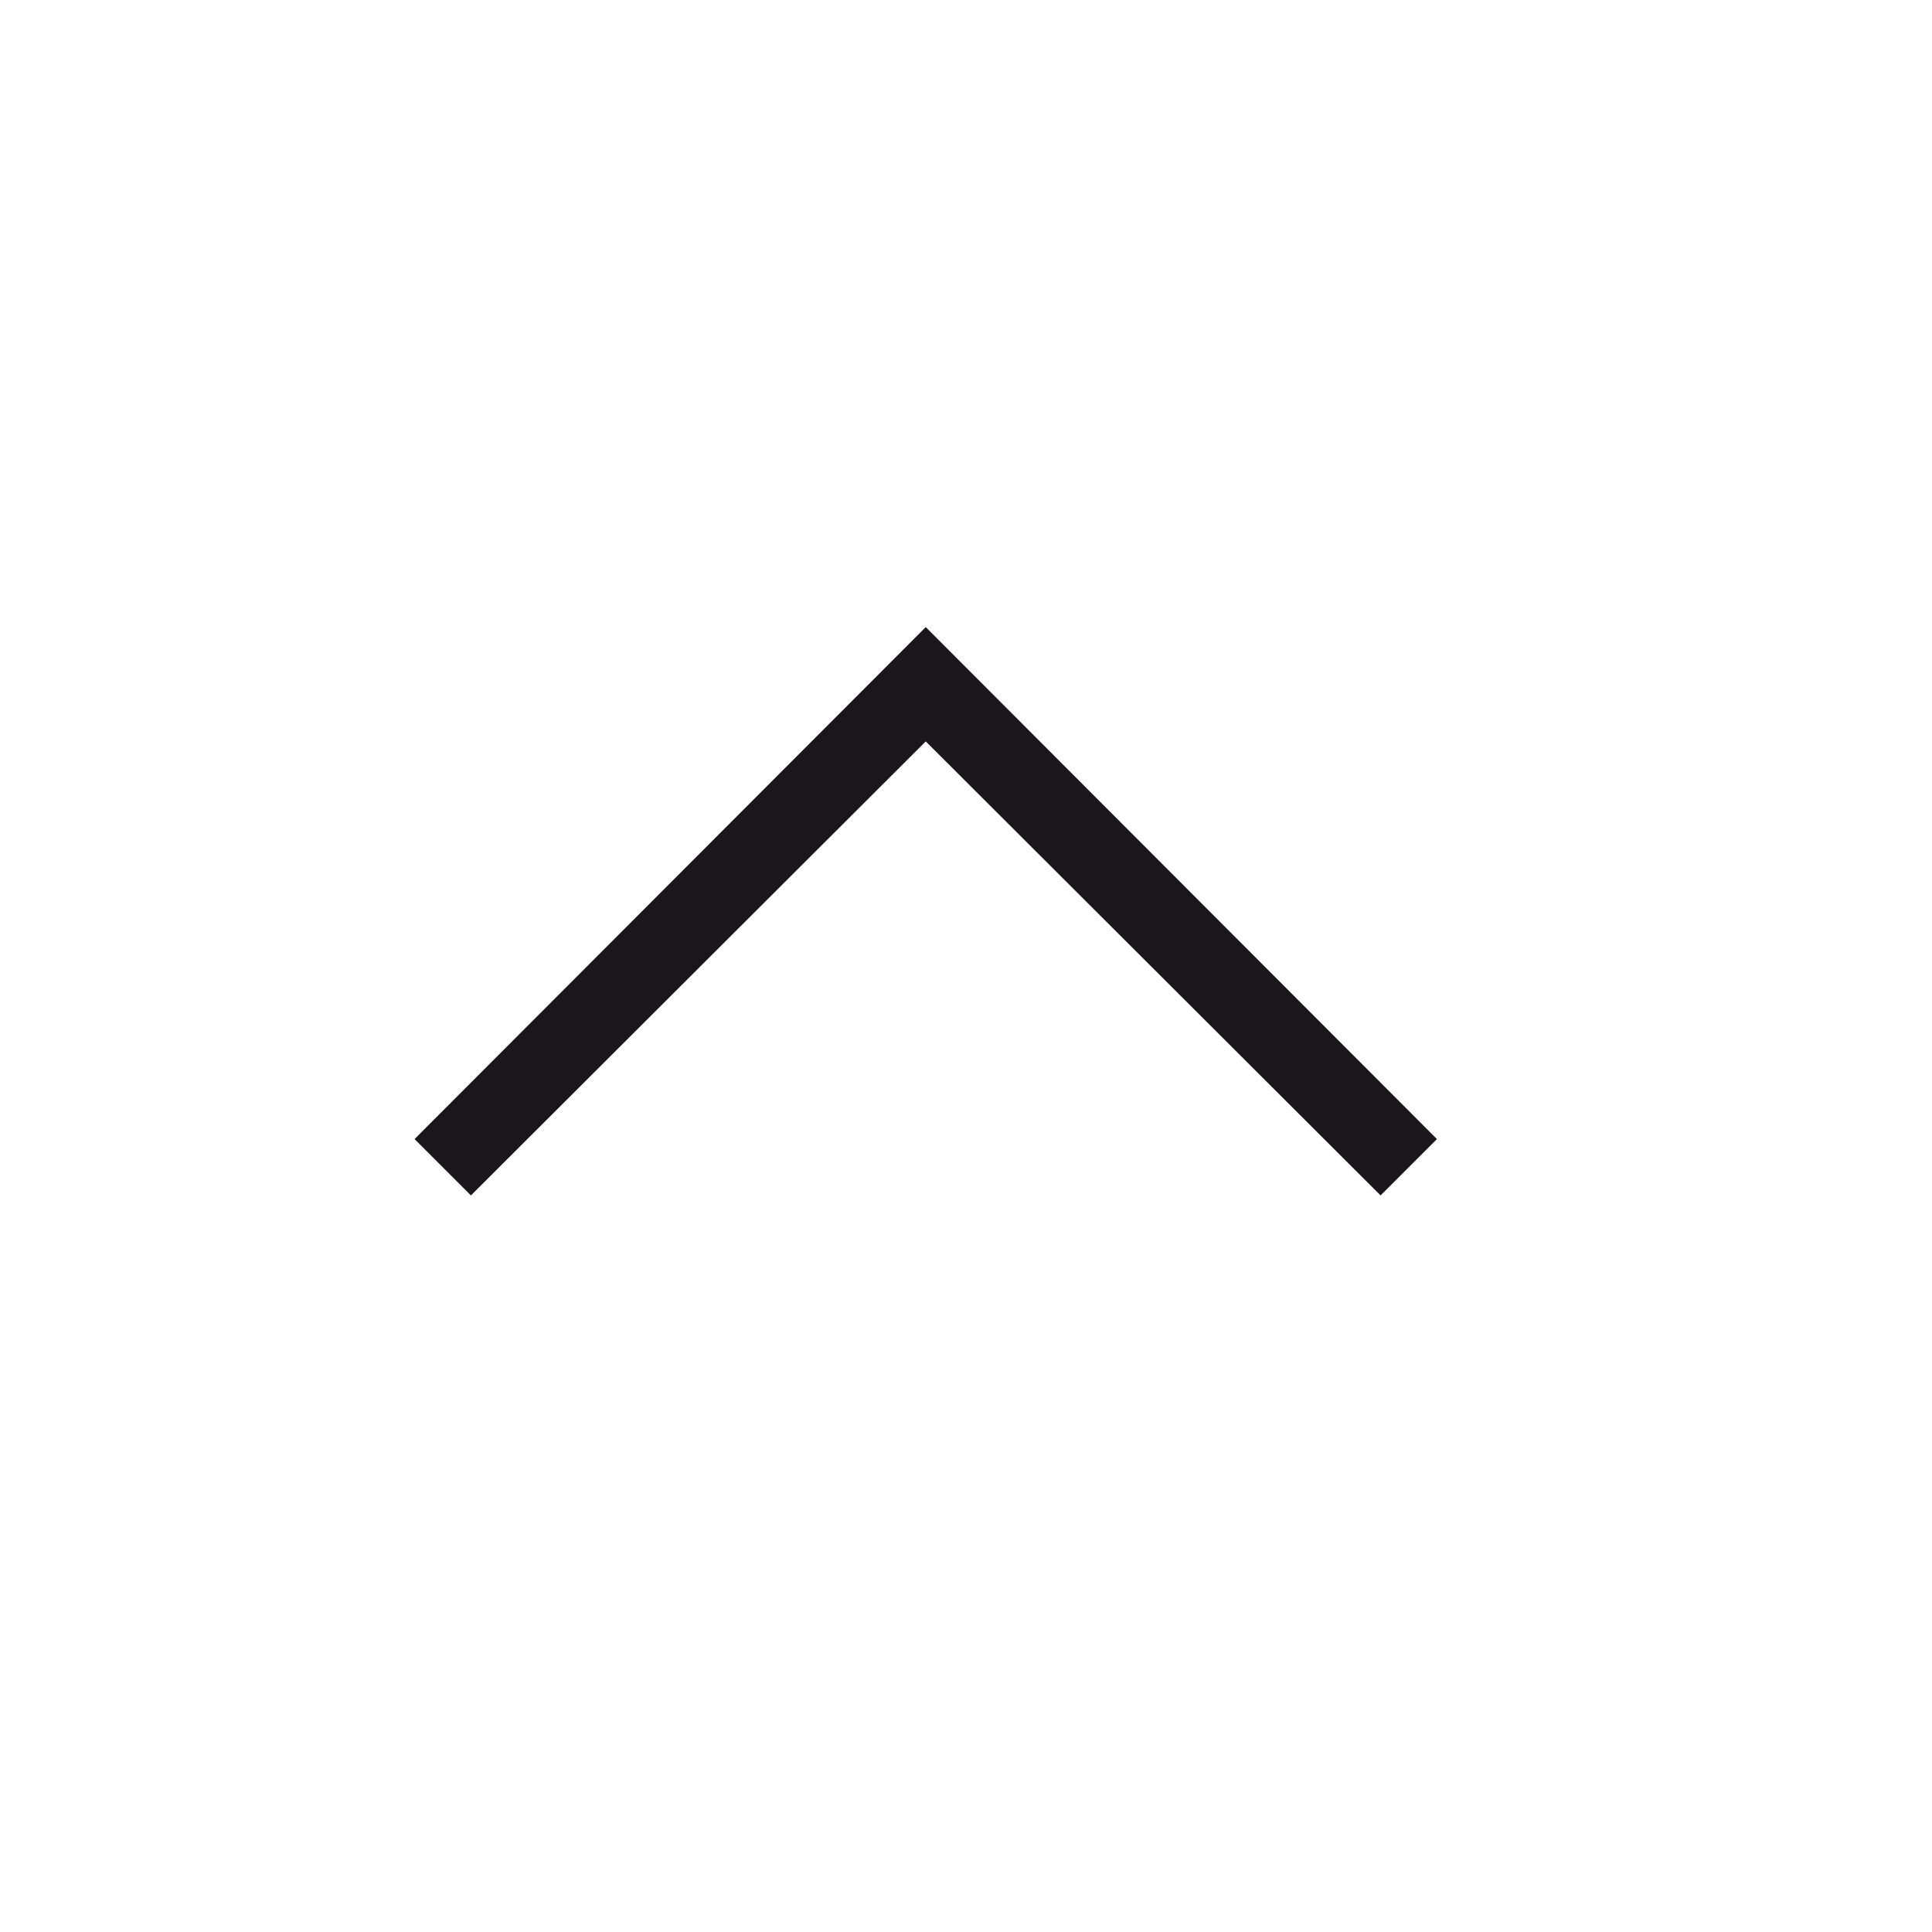
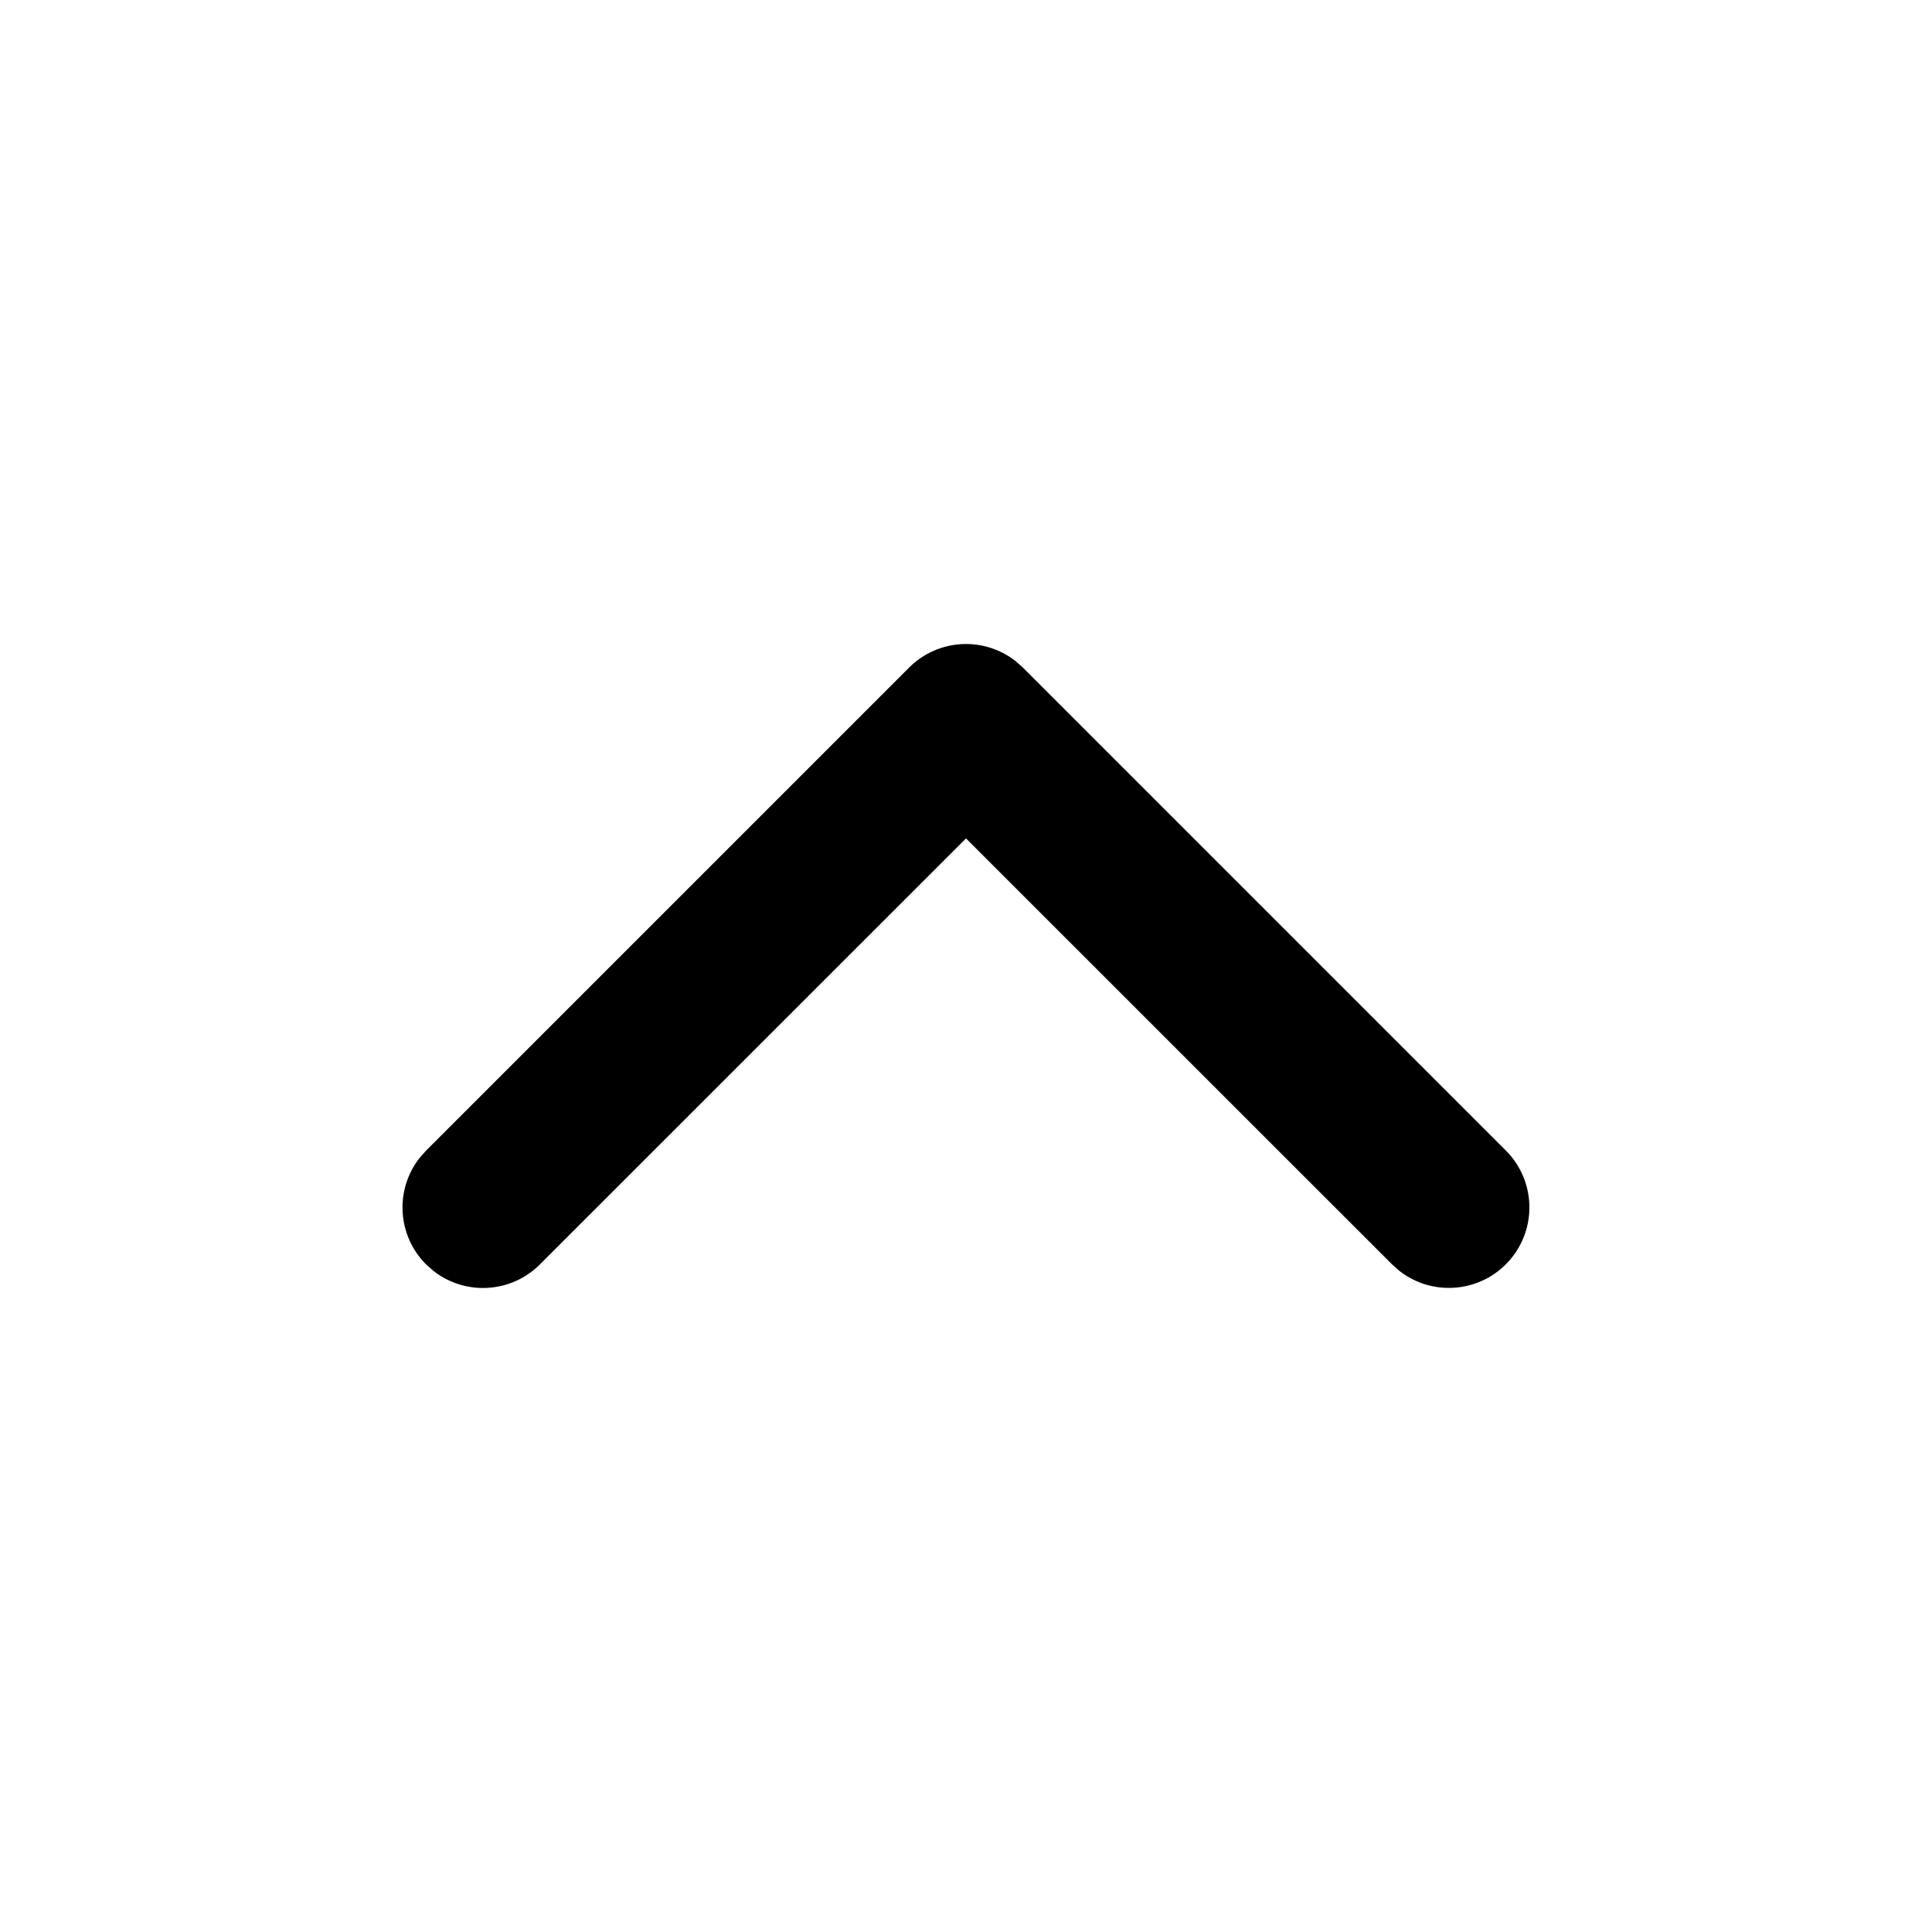
<svg xmlns="http://www.w3.org/2000/svg" width="24" height="24" viewBox="0 0 24 24">
-   <defs>
-     <style>.a{fill:#1a171b}</style>
-   </defs>
-   <path class="a" d="M5.85 14.85l5.65-5.64 5.65 5.64.7-.7-6.35-6.36-6.35 6.36.7.7z" />
+   <path d="M11.293 8.293a1 1 0 0 1 1.32-.083l.094.083 6 6a1 1 0 0 1-1.32 1.497l-.094-.083L12 10.415l-5.293 5.292a1 1 0 0 1-1.32.083l-.094-.083a1 1 0 0 1-.083-1.32l.083-.094 6-6z" />
</svg>
